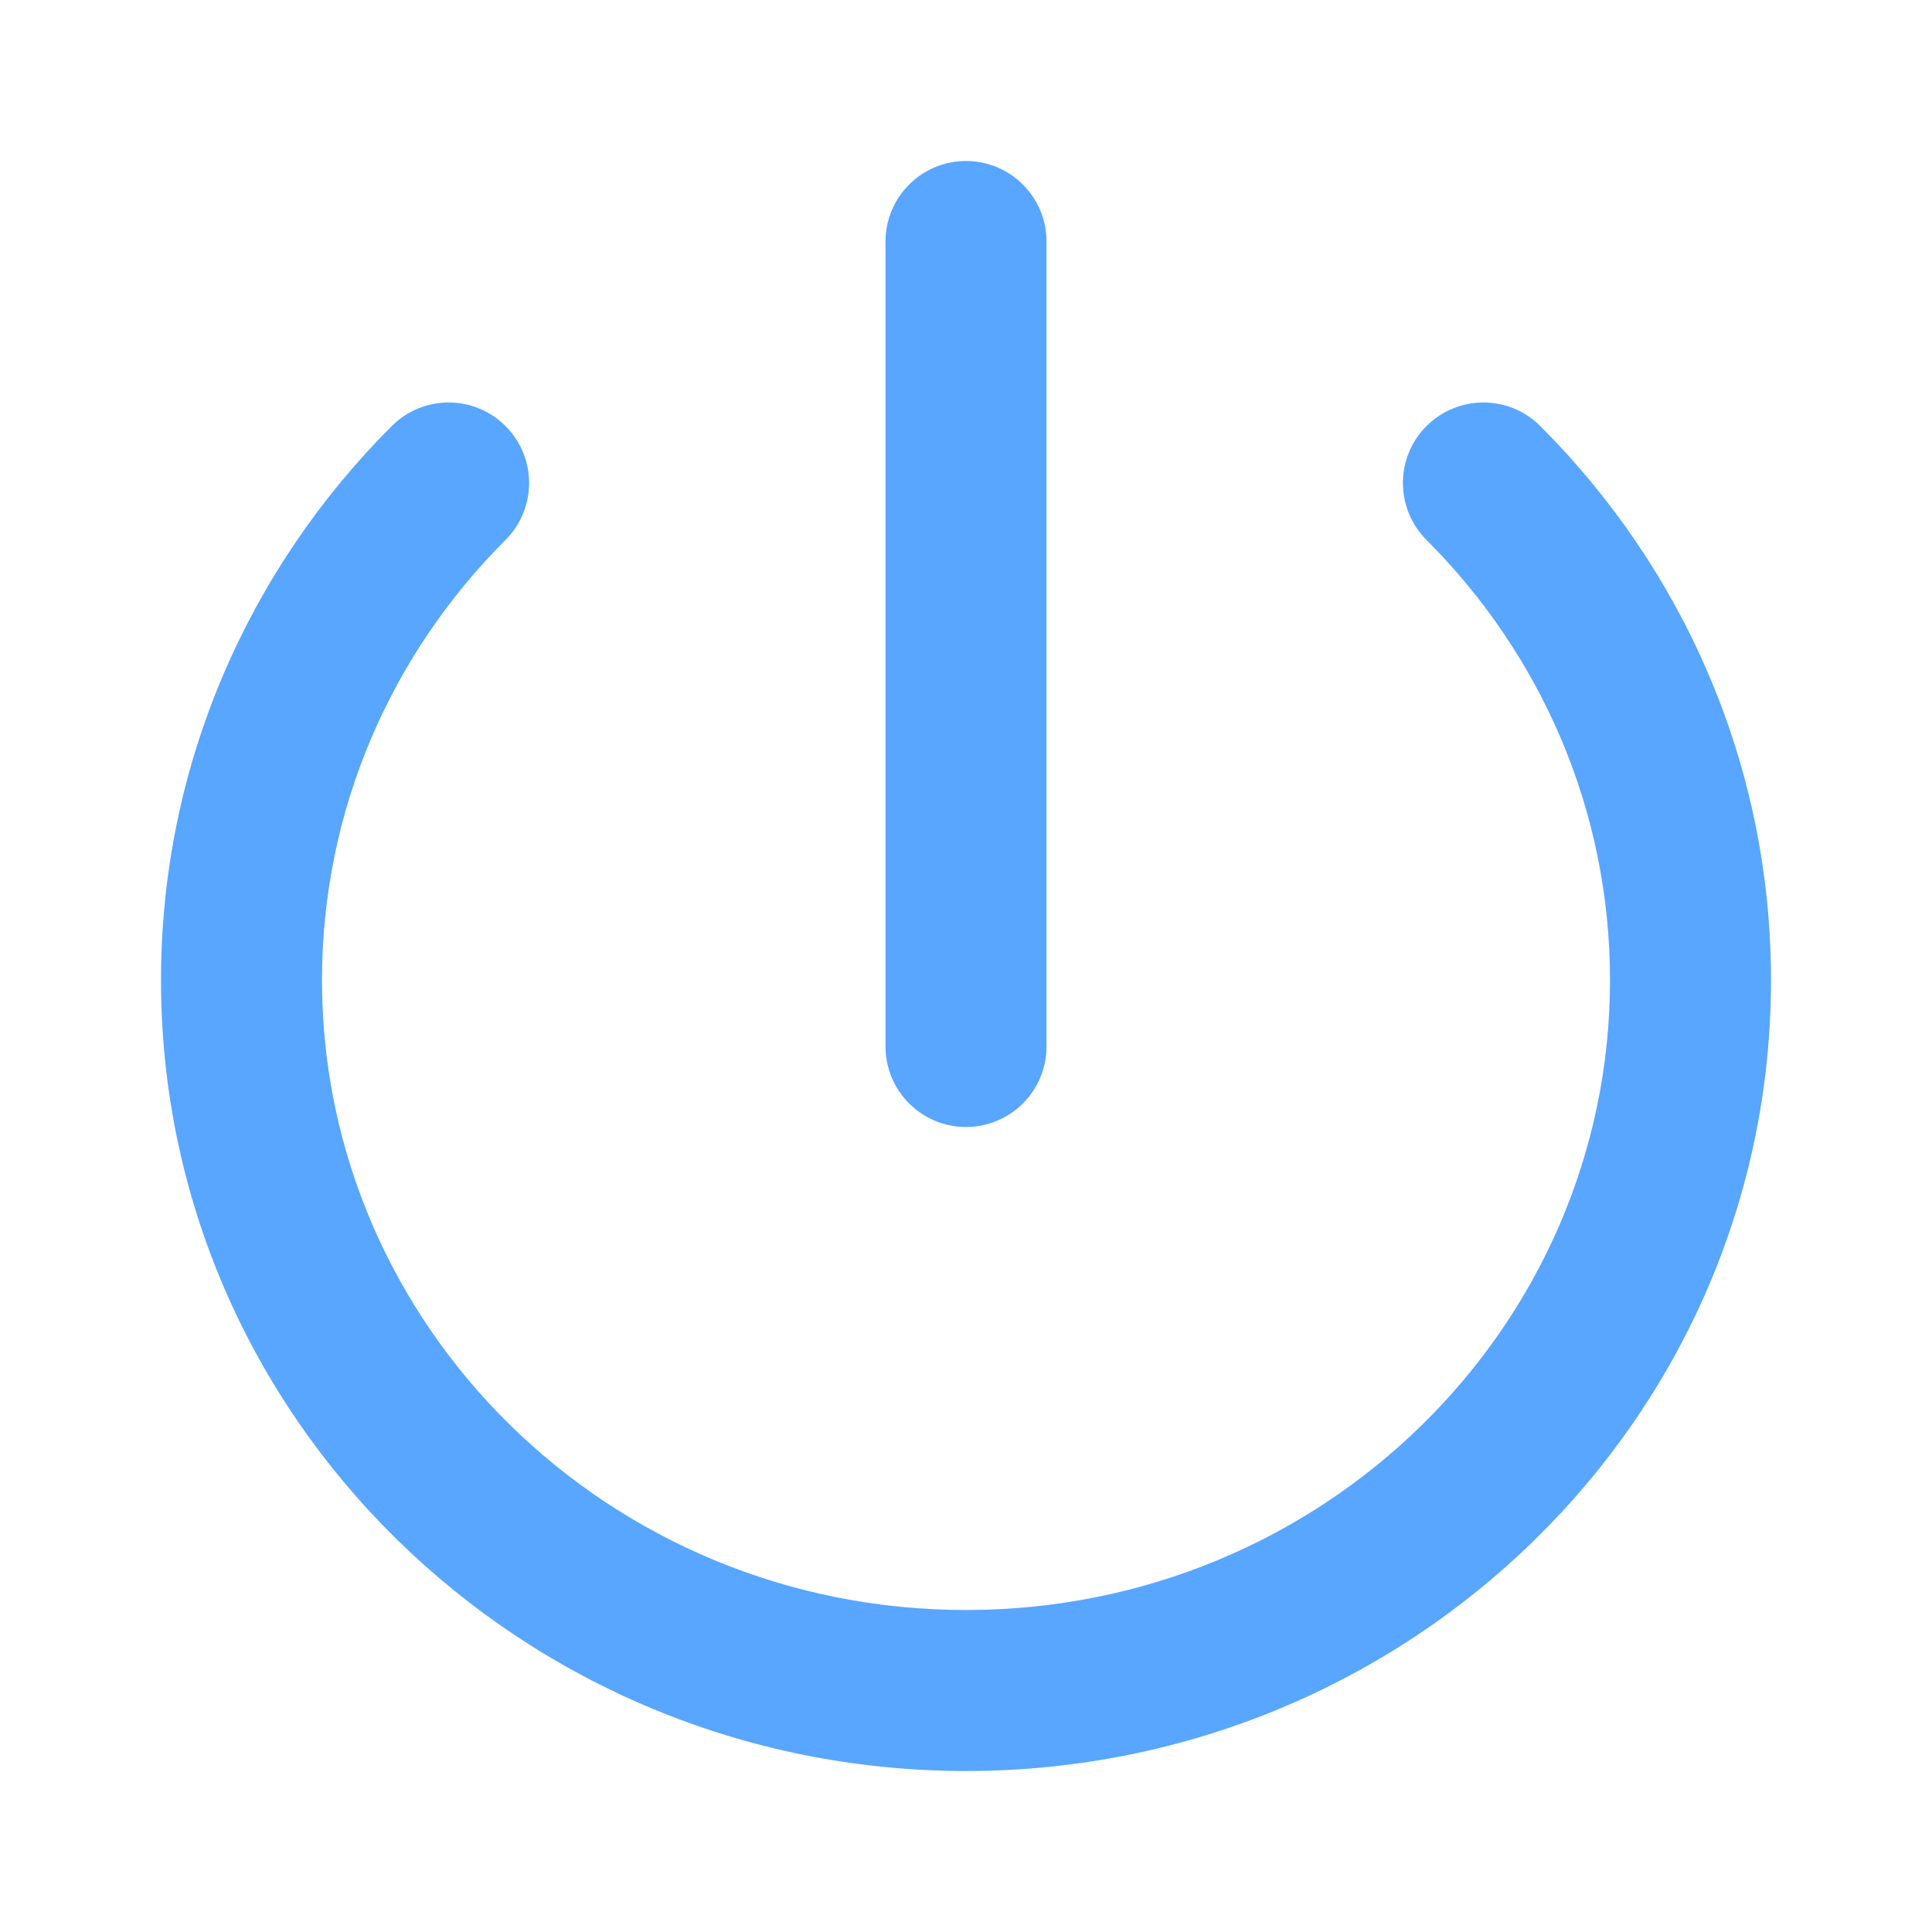
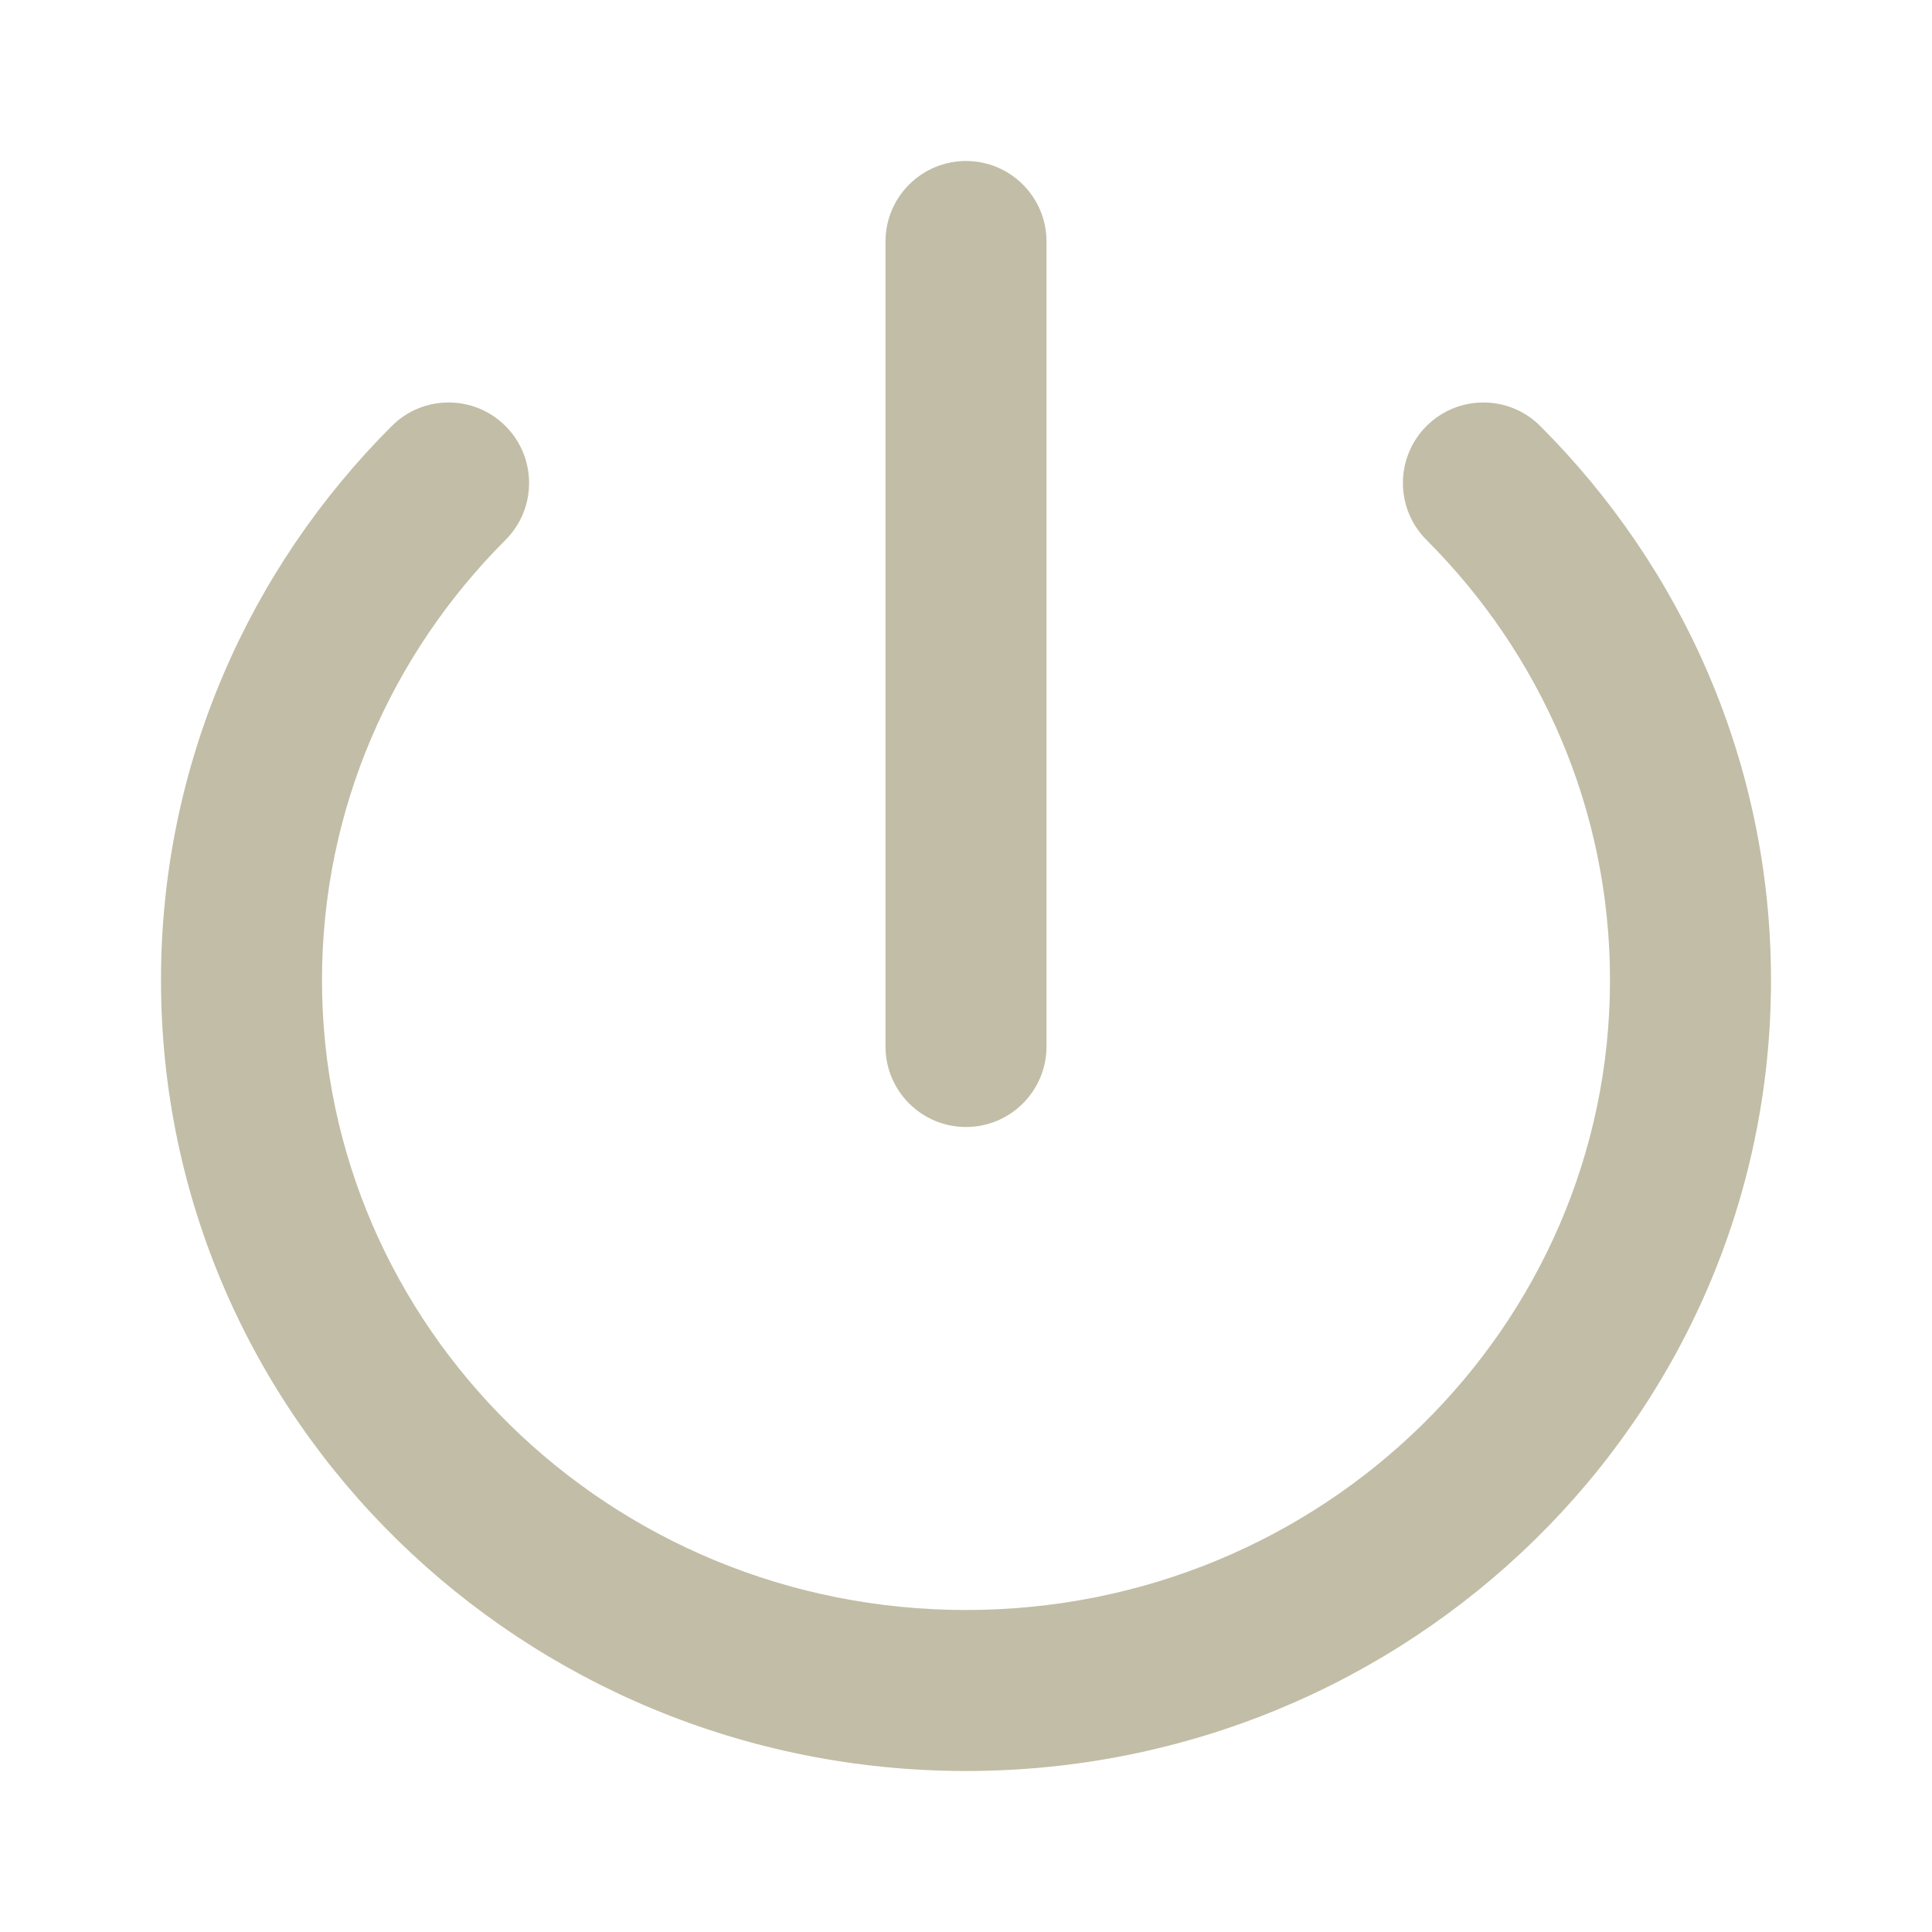
<svg xmlns="http://www.w3.org/2000/svg" width="800px" height="800px" viewBox="0 0 24 24" fill="none">
-   <path d="M13 3C13 2.448 12.552 2 12 2C11.448 2 11 2.448 11 3V13C11 13.552 11.448 14 12 14C12.552 14 13 13.552 13 13V3Z" fill="#58a6ff" />
-   <path d="M6.28 6.707C6.67 6.317 6.67 5.683 6.28 5.293C5.889 4.902 5.256 4.902 4.866 5.293C3.096 7.062 2 9.493 2 12.176C2 17.62 6.496 22 12 22C17.504 22 22 17.62 22 12.176C22 9.493 20.904 7.062 19.134 5.293C18.744 4.902 18.111 4.902 17.72 5.293C17.33 5.683 17.33 6.317 17.72 6.707C19.134 8.121 20 10.05 20 12.176C20 16.479 16.437 20 12 20C7.563 20 4 16.479 4 12.176C4 10.05 4.866 8.121 6.28 6.707Z" fill="#58a6ff" />
+   <path d="M13 3C13 2.448 12.552 2 12 2C11.448 2 11 2.448 11 3V13C11 13.552 11.448 14 12 14C12.552 14 13 13.552 13 13V3Z" fill="#c2bda6" />
+   <path d="M6.28 6.707C6.67 6.317 6.67 5.683 6.28 5.293C5.889 4.902 5.256 4.902 4.866 5.293C3.096 7.062 2 9.493 2 12.176C2 17.62 6.496 22 12 22C17.504 22 22 17.62 22 12.176C22 9.493 20.904 7.062 19.134 5.293C18.744 4.902 18.111 4.902 17.72 5.293C17.33 5.683 17.33 6.317 17.72 6.707C19.134 8.121 20 10.05 20 12.176C20 16.479 16.437 20 12 20C7.563 20 4 16.479 4 12.176C4 10.05 4.866 8.121 6.28 6.707Z" fill="#c2bda6" />
</svg>
